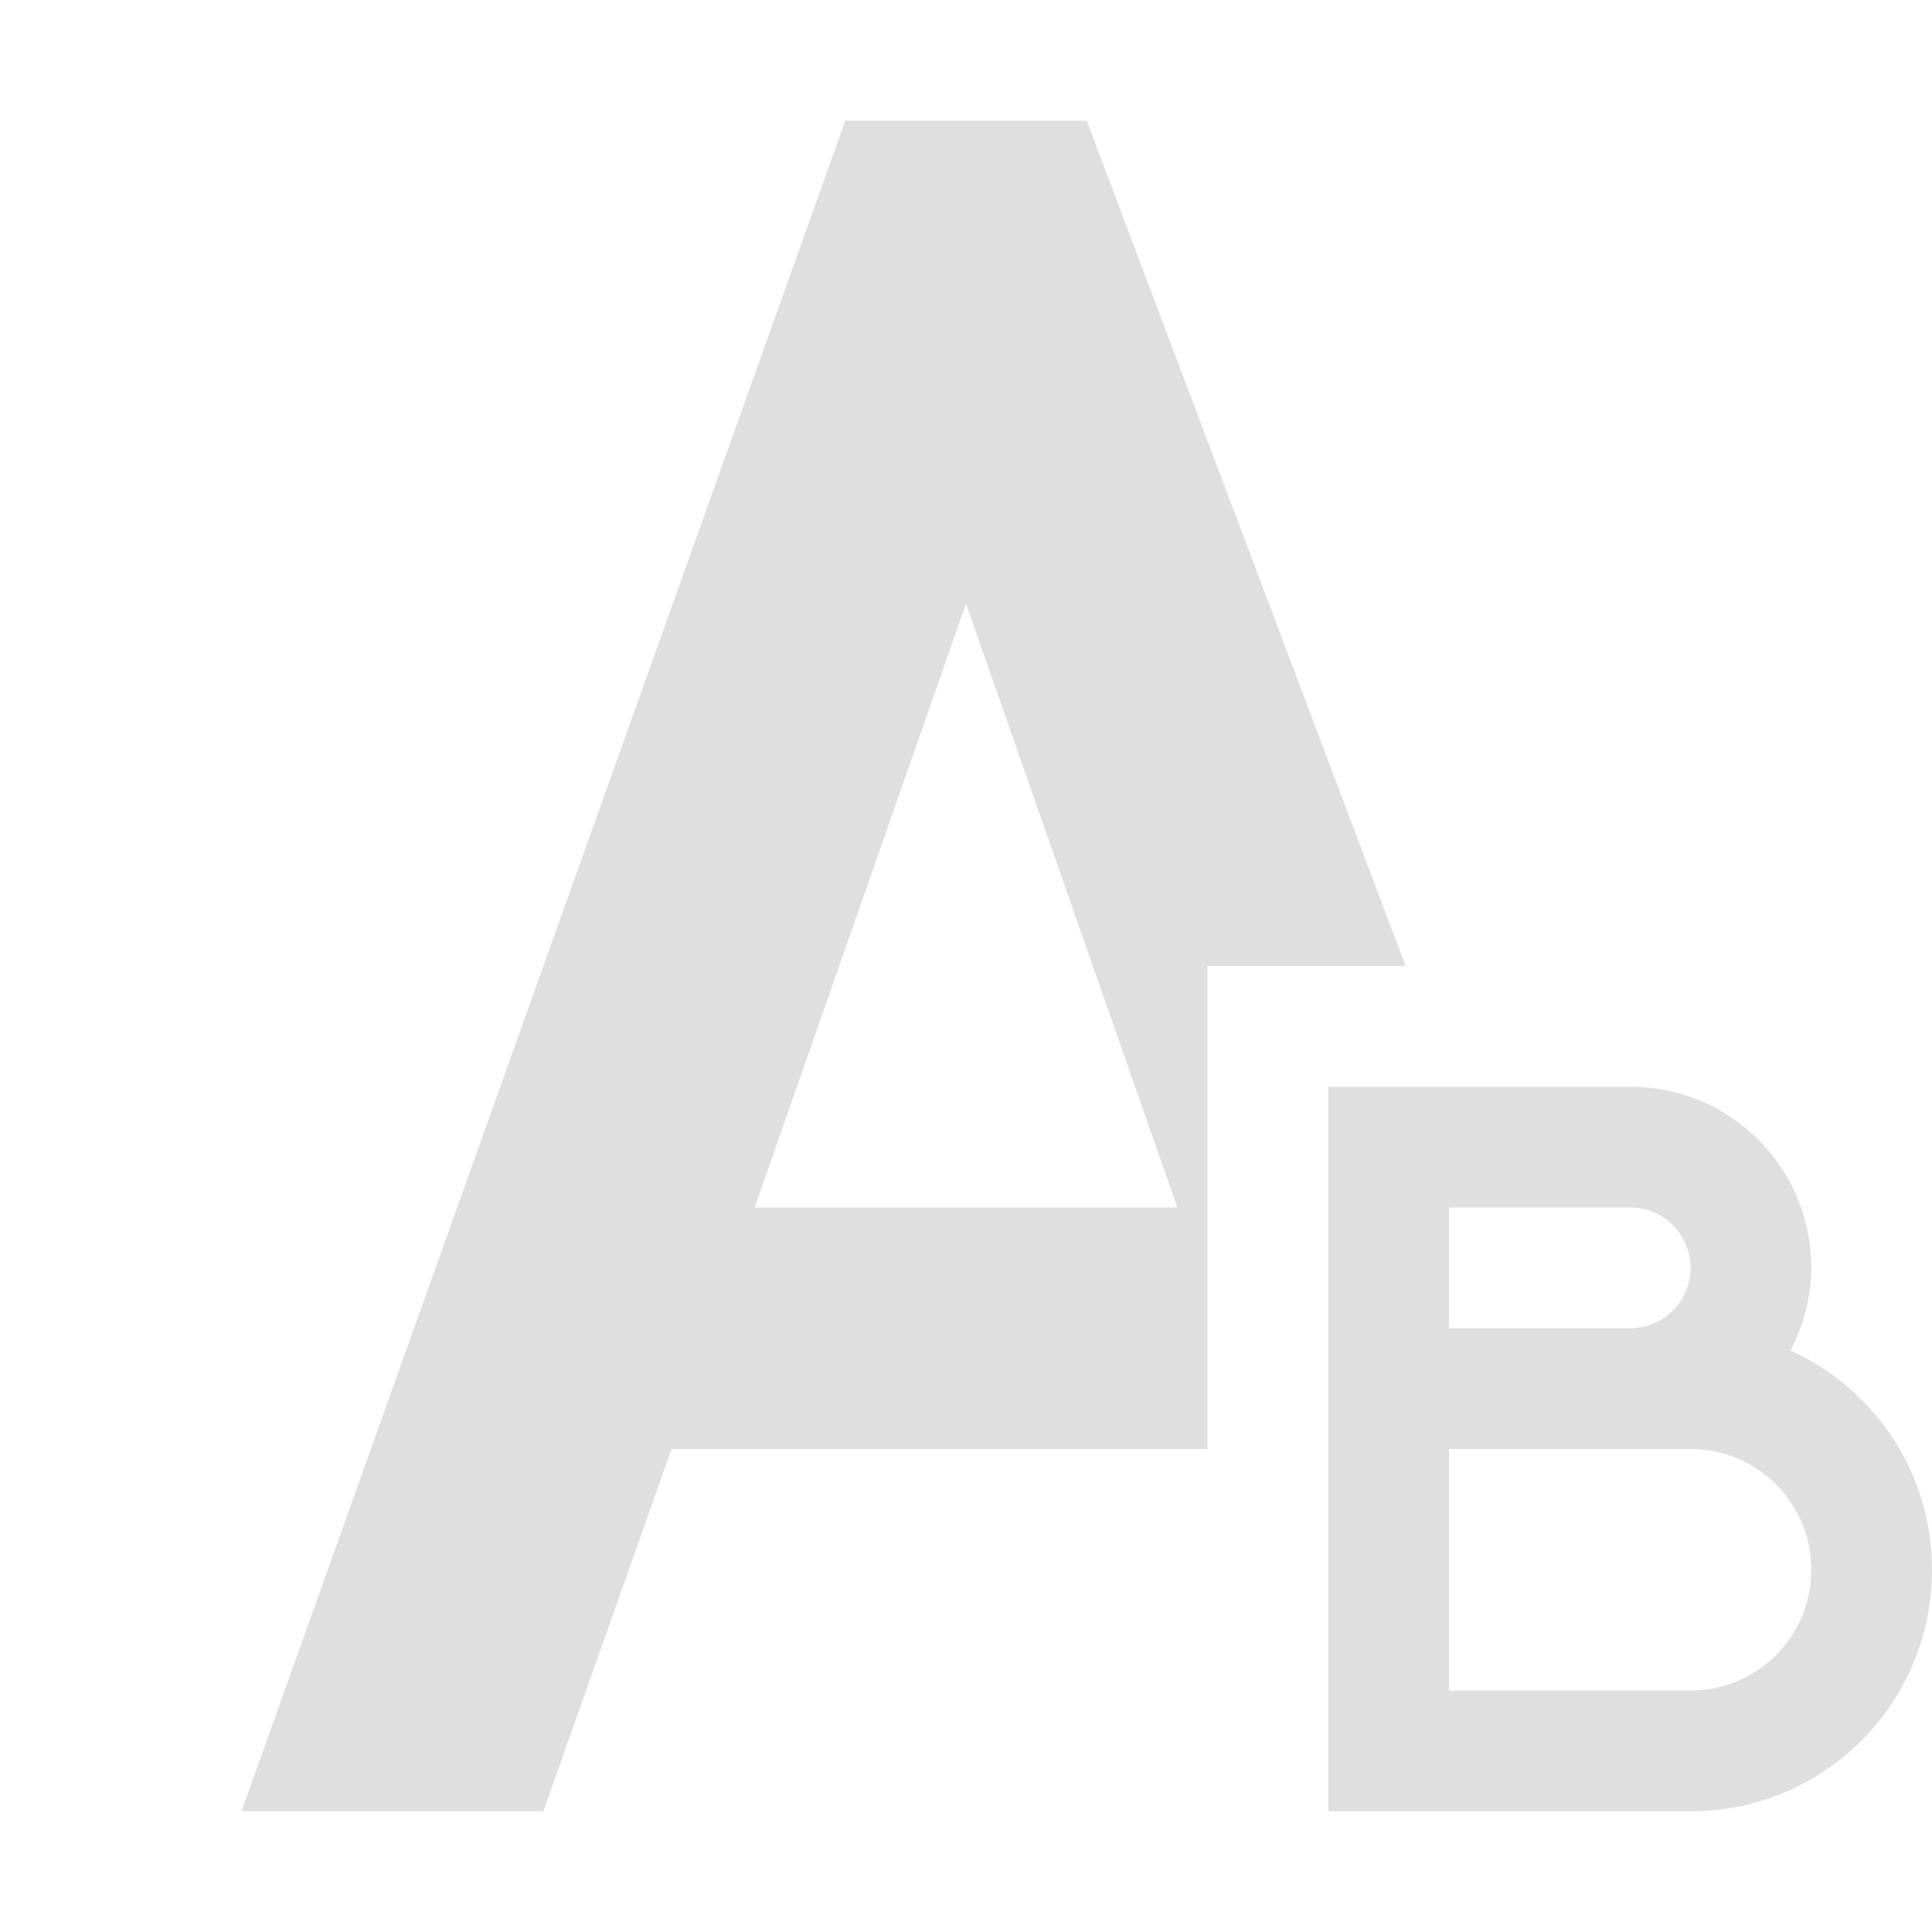
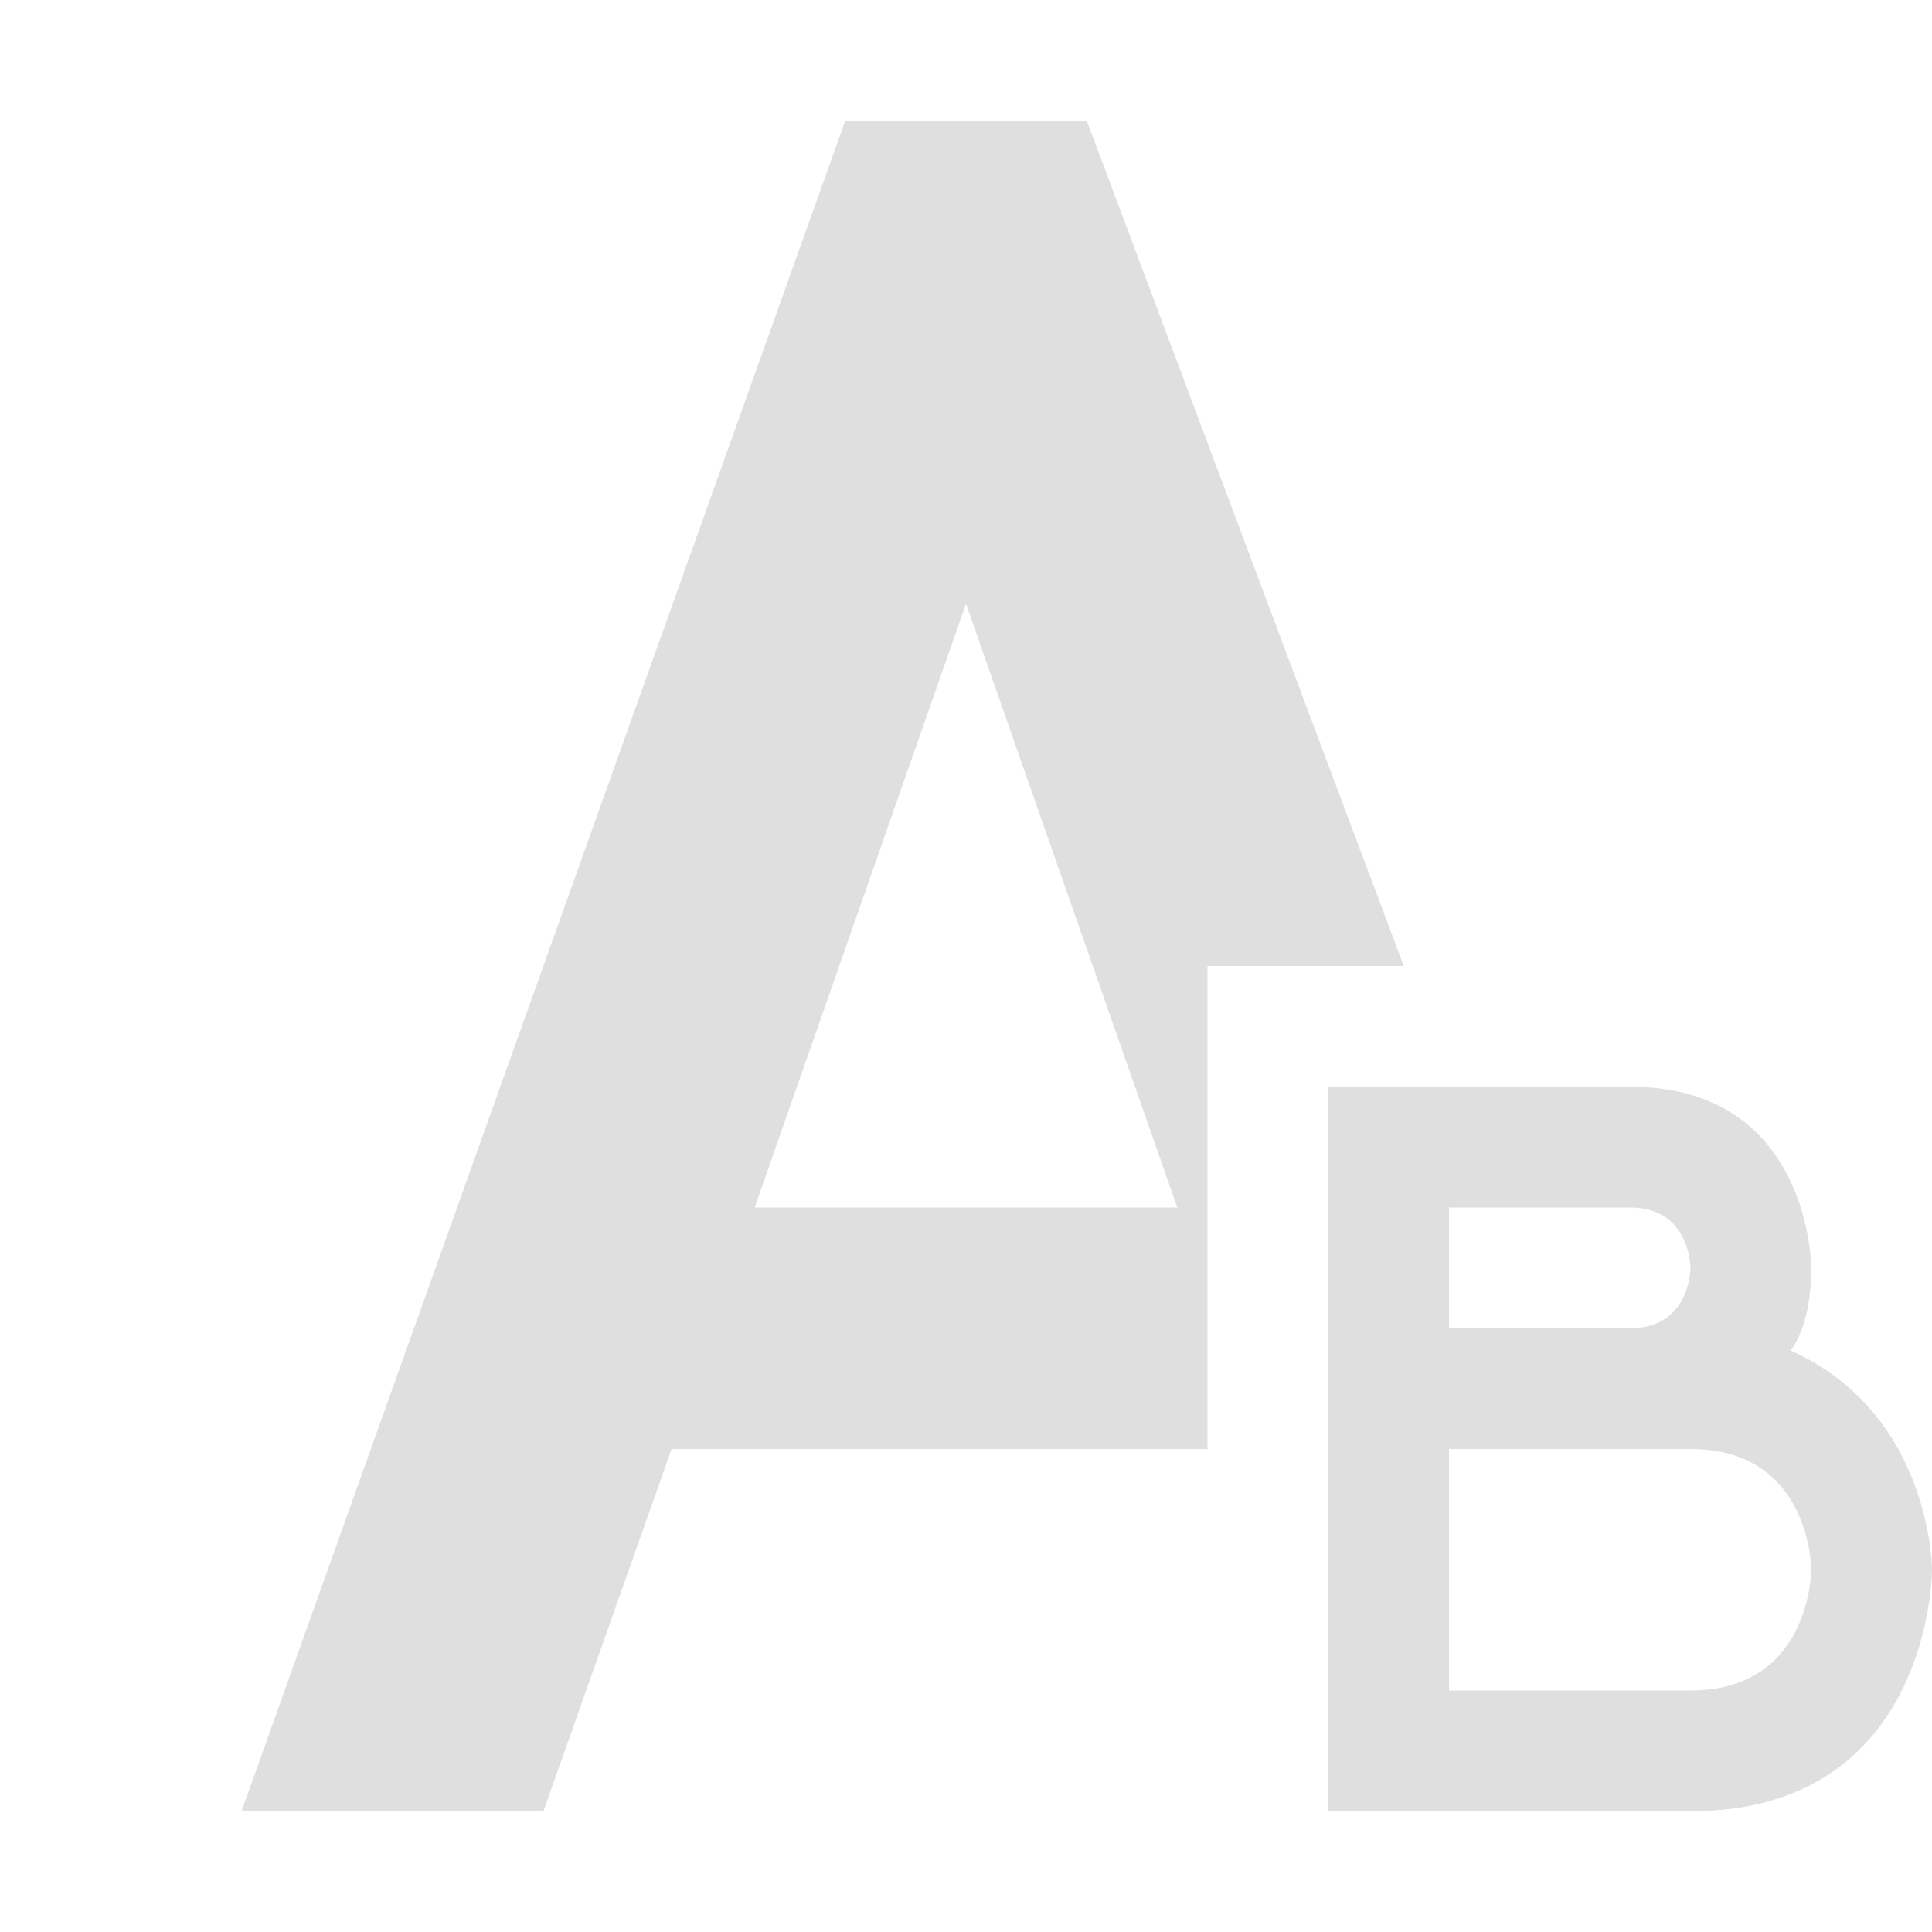
- <svg xmlns="http://www.w3.org/2000/svg" width="16" height="16" viewBox="0 0 16 16">
+ <svg xmlns="http://www.w3.org/2000/svg" width="16" height="16" version="1.1">
  <defs>
    <style id="current-color-scheme" type="text/css">
   .ColorScheme-Text { color:#dfdfdf; } .ColorScheme-Highlight { color:#4285f4; }
  </style>
  </defs>
-   <path style="fill:currentColor" class="ColorScheme-Text" d="M 7 1 L 2 15 L 4.5 15 L 5.562 12 L 10 12 L 10 8 L 11.641 8 L 9 1 L 7 1 z M 8 5 L 9.75 10 L 6.25 10 L 8 5 z M 11 9 L 11 15 L 14 15 C 15.108 15 16 14.108 16 13 C 16 12.189 15.519 11.498 14.828 11.184 C 14.934 10.978 15 10.748 15 10.5 C 15 9.669 14.331 9 13.5 9 L 11 9 z M 12 10 L 13.5 10 C 13.777 10 14 10.223 14 10.5 C 14 10.777 13.777 11 13.5 11 L 12 11 L 12 10 z M 12 12 L 14 12 C 14.554 12 15 12.446 15 13 C 15 13.554 14.554 14 14 14 L 12 14 L 12 12 z" />
+   <path style="fill:currentColor" class="ColorScheme-Text" d="M 11,9 V 15 H 14 C 16,15 16,13 16,13 16,13 16,11.709 14.828,11.184 14.828,11.184 15,11 15,10.5 15,10.5 15,9 13.5,9 Z M 12,10 H 13.5 C 14,10 14,10.5 14,10.5 14,10.5 14,11 13.5,11 H 12 Z M 12,12 H 14 C 15,12 15,13 15,13 15,13 15,14 14,14 H 12 Z M 7,1 2,15 H 4.5 L 5.562,12 H 10 V 8 H 11.625 L 9,1 Z M 8,5 9.75,10 H 6.25 Z" />
</svg>
